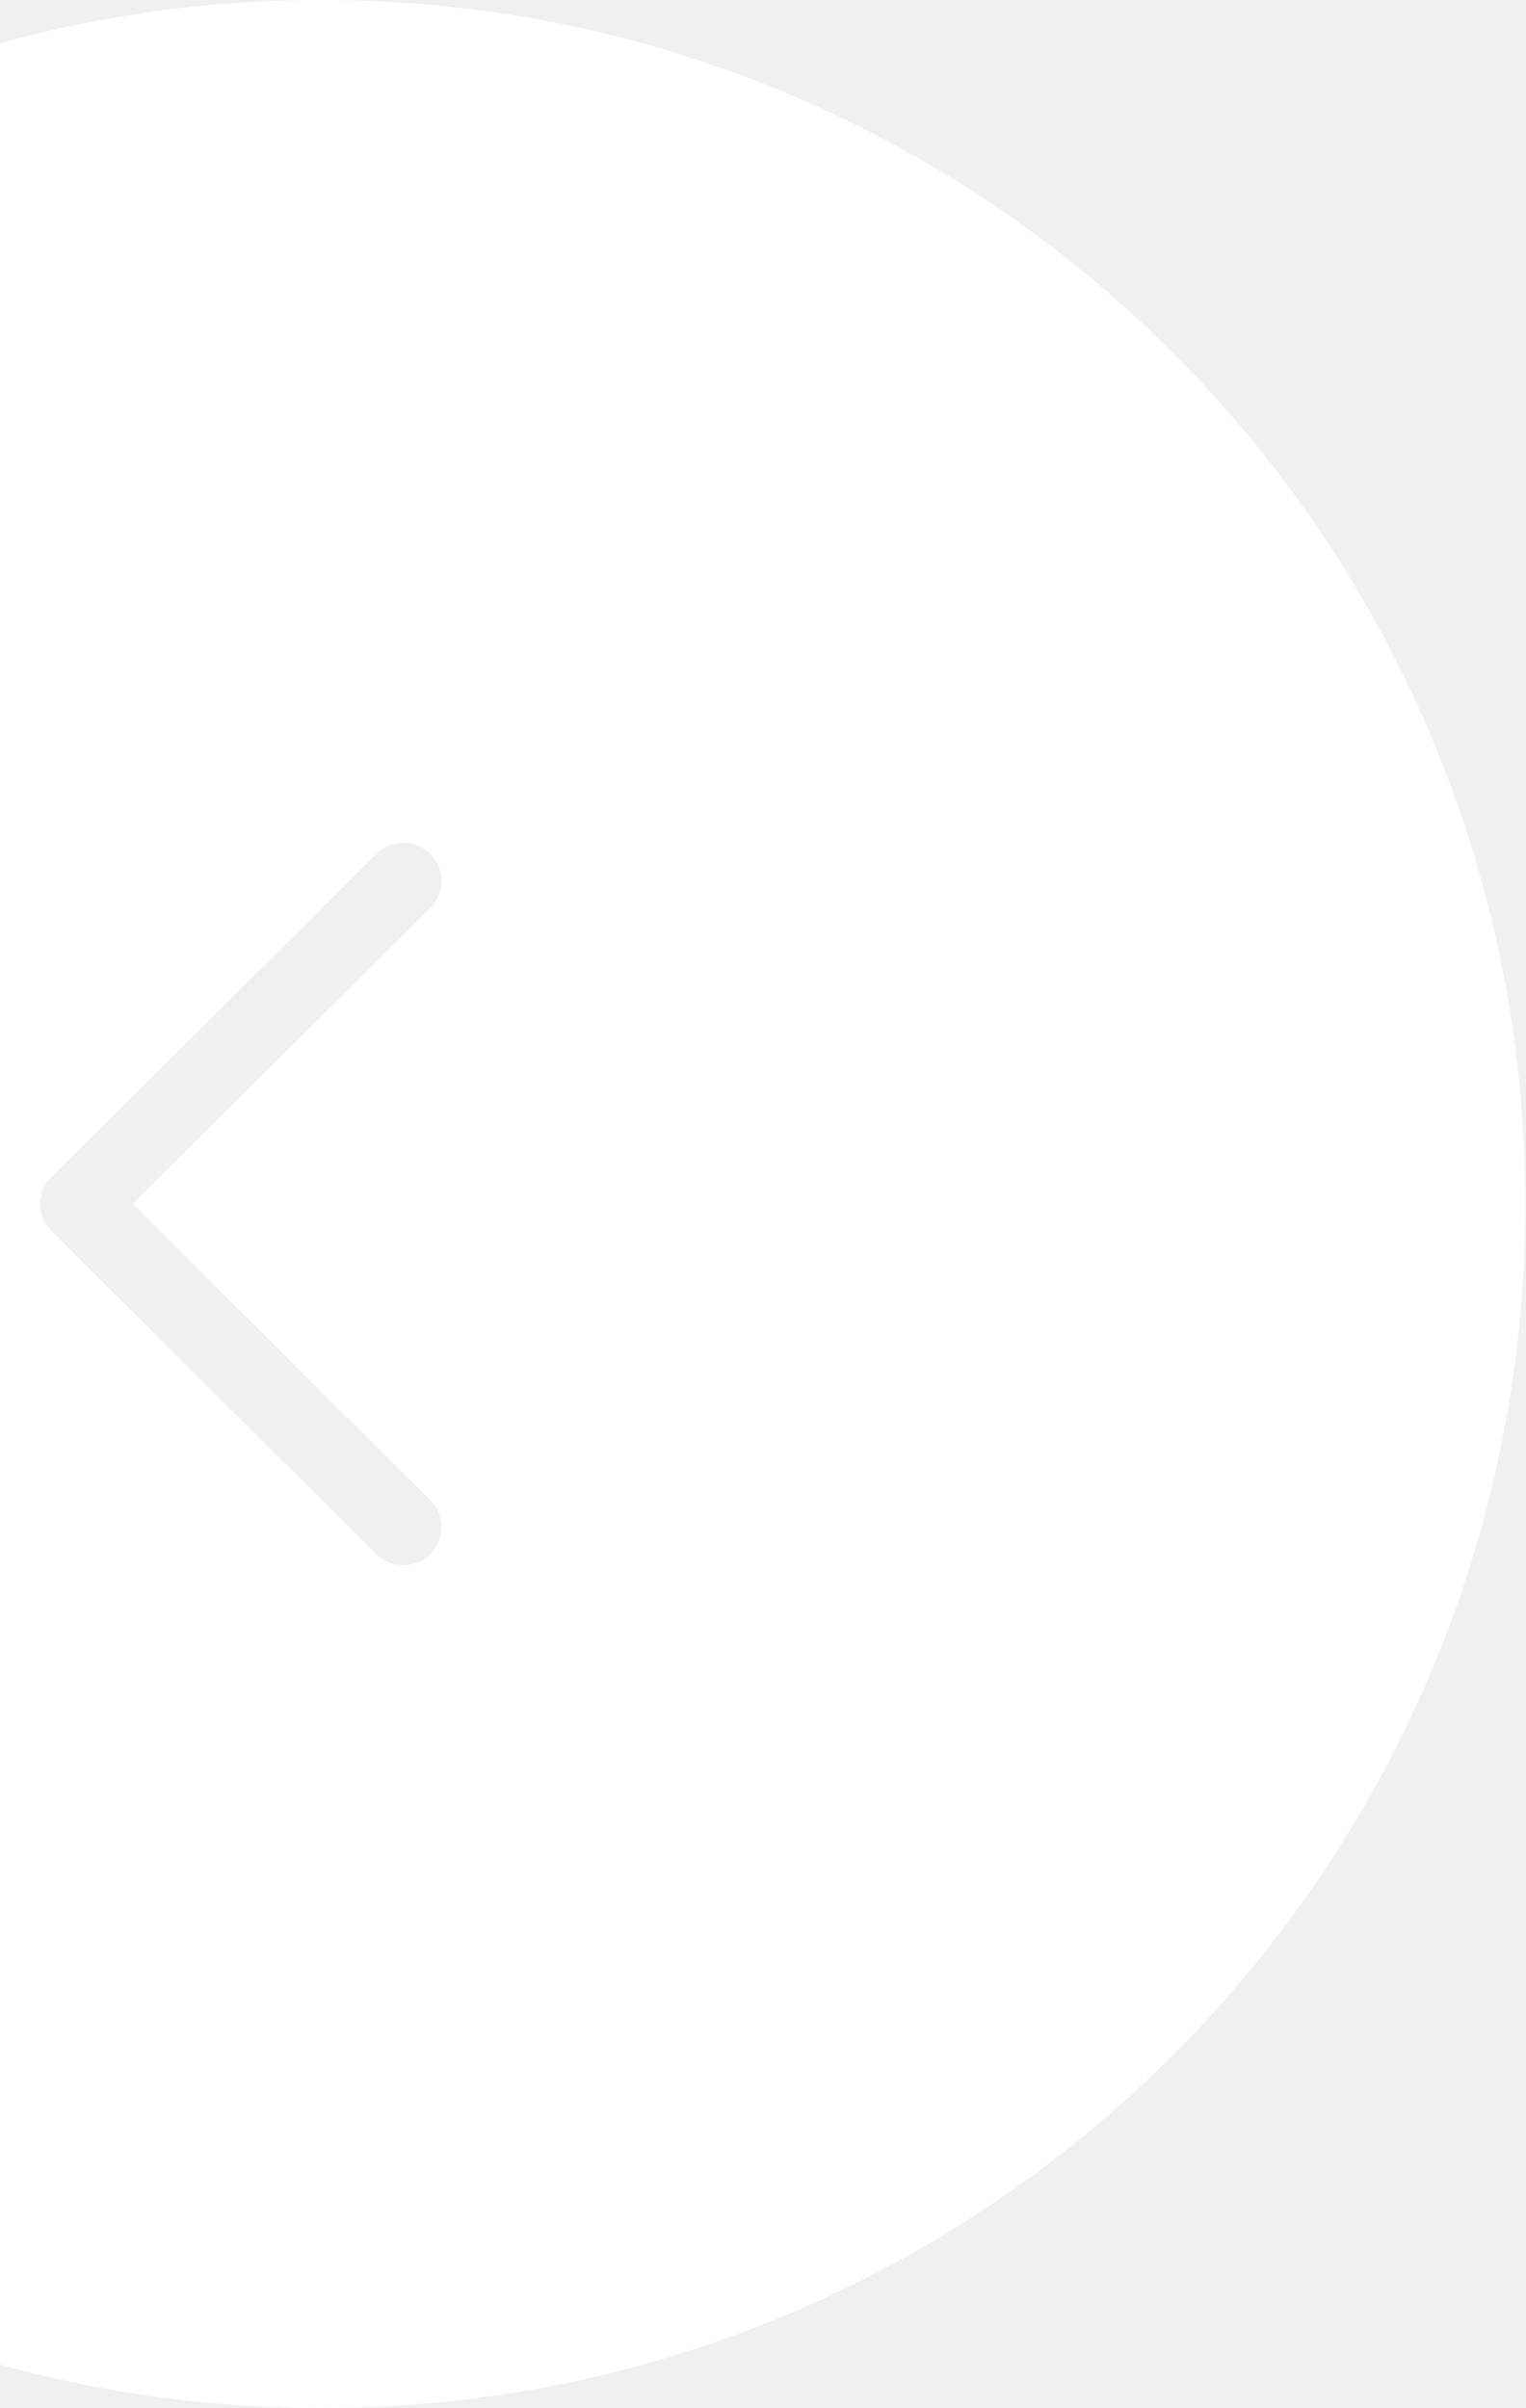
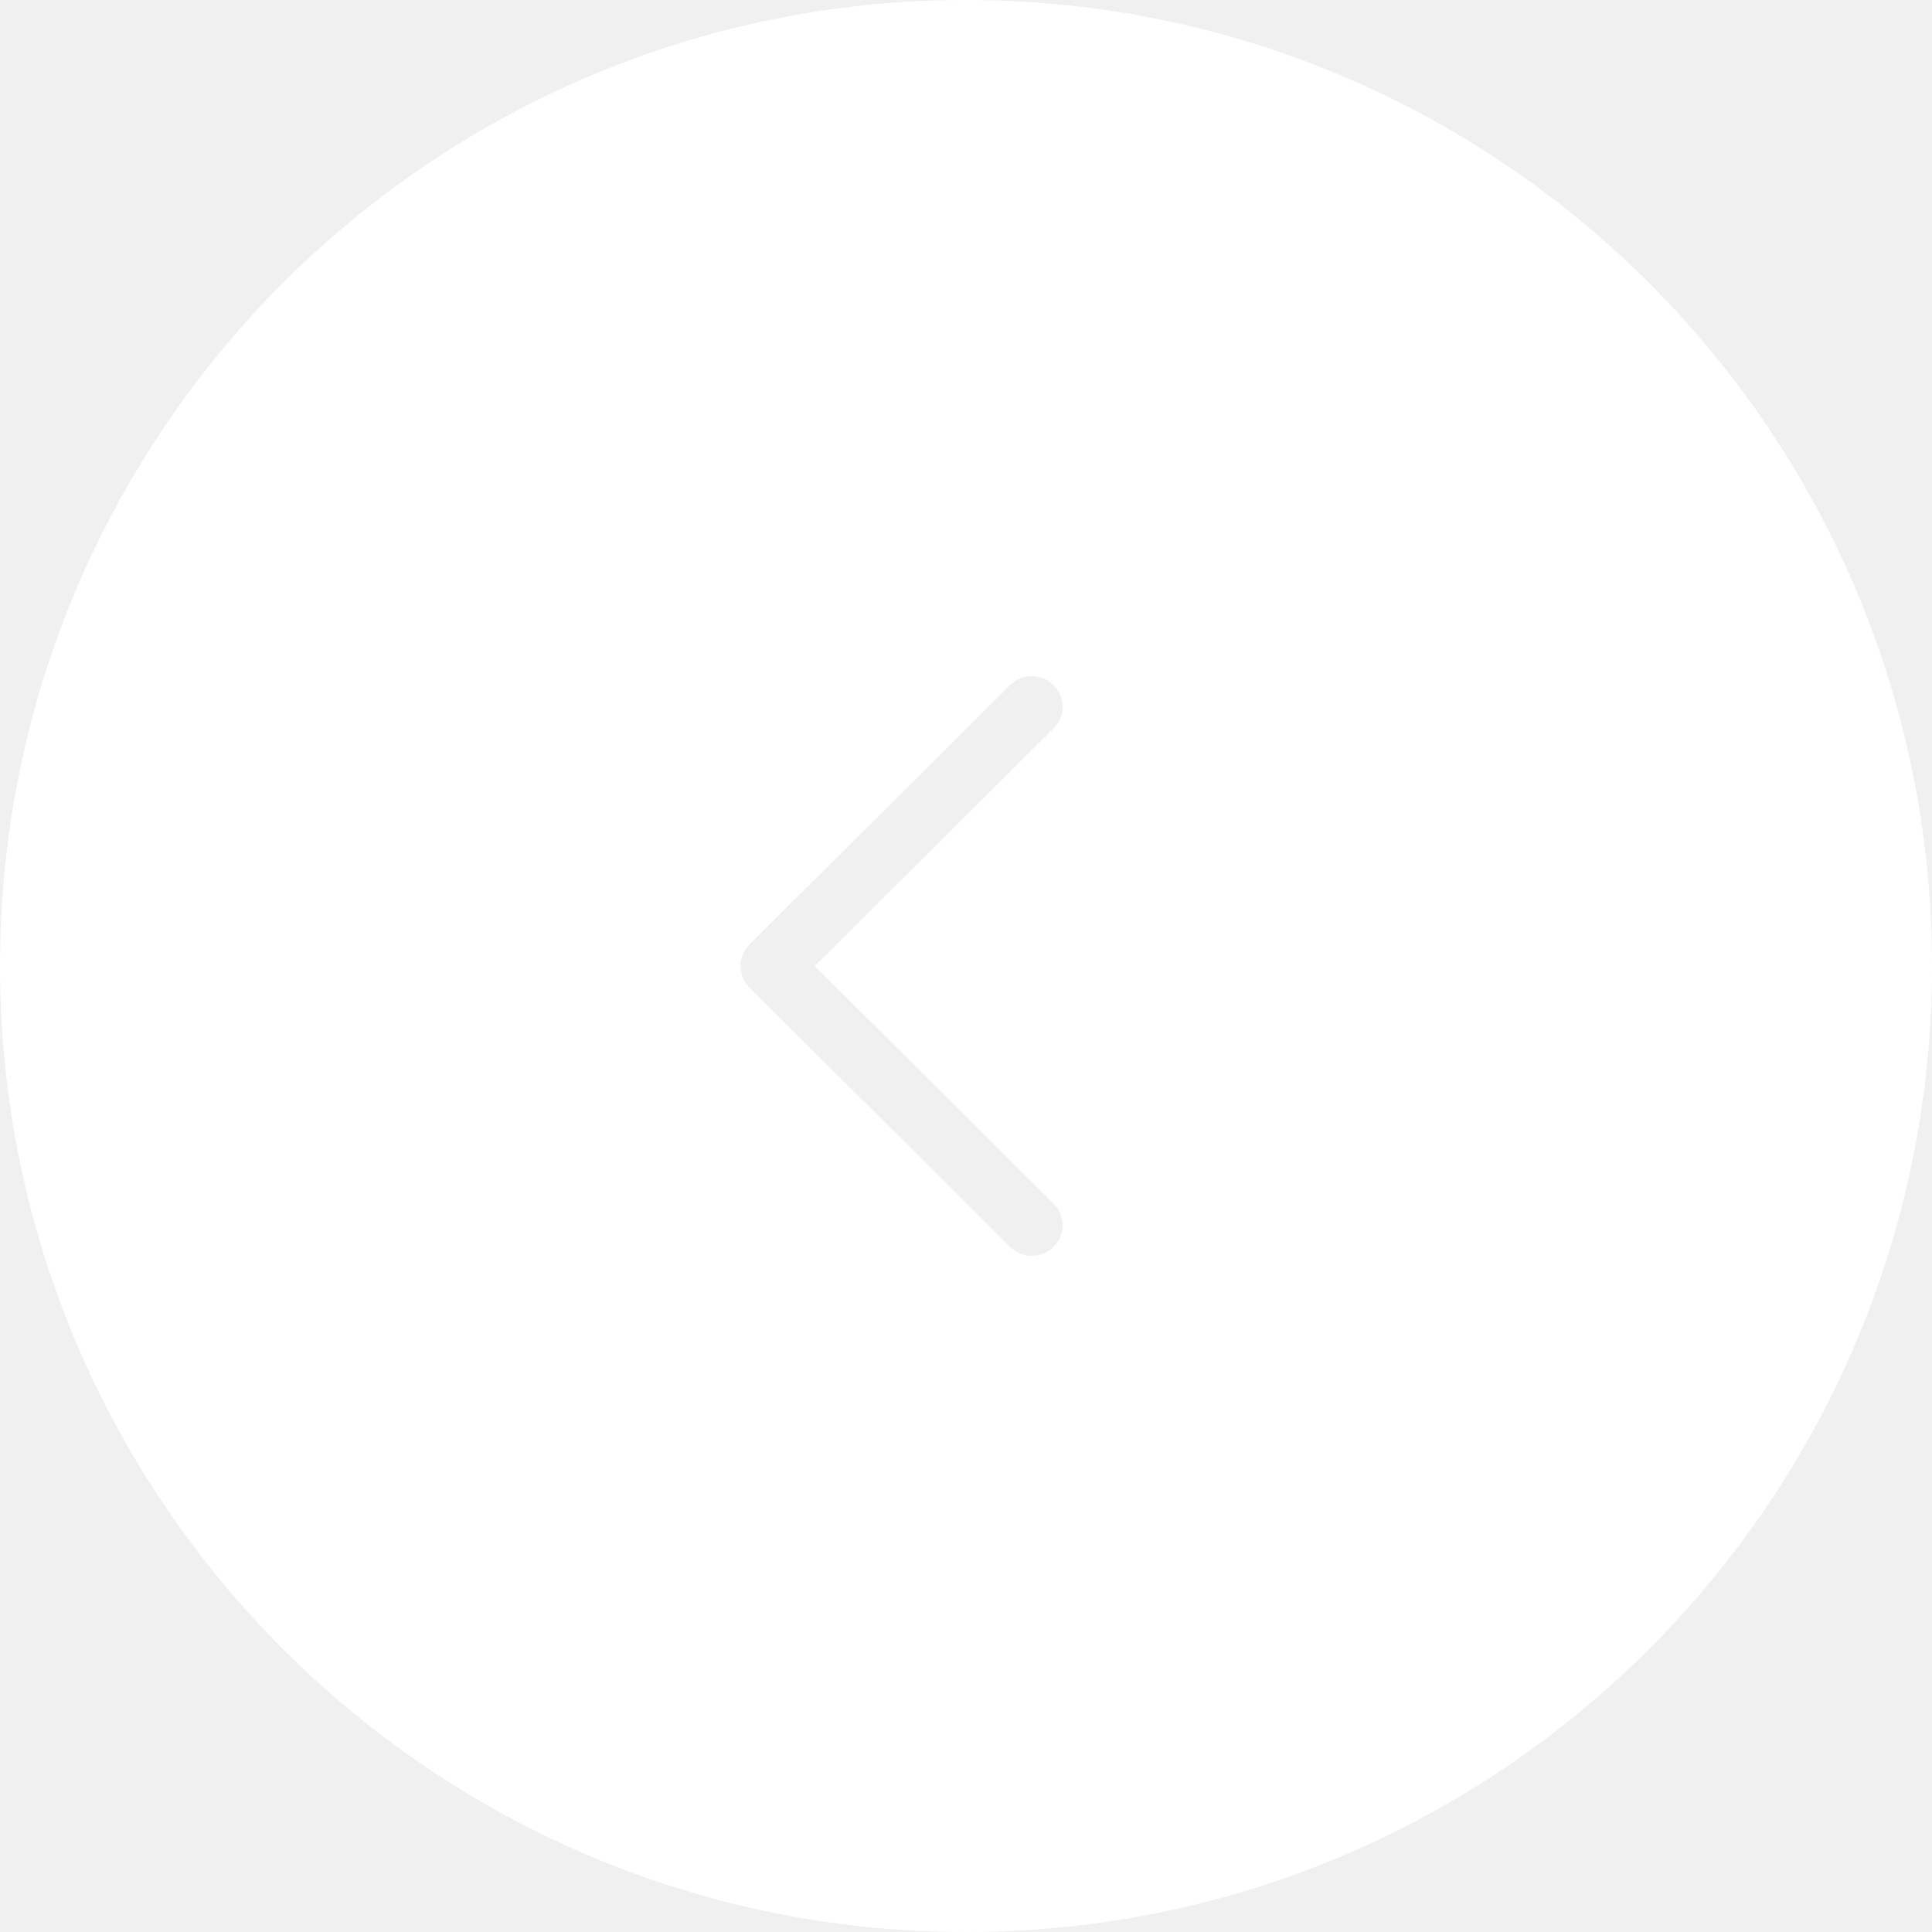
- <svg xmlns="http://www.w3.org/2000/svg" width="38" height="60" viewBox="0 0 38 60" fill="none">
-   <path fill-rule="evenodd" clip-rule="evenodd" d="M8 60C24.569 60 38 46.569 38 30C38 13.431 24.569 0 8 0C-8.569 0 -22 13.431 -22 30C-22 46.569 -8.569 60 8 60ZM3.305 30L10.72 37.378C11.093 37.749 11.093 38.351 10.72 38.722C10.347 39.093 9.743 39.093 9.37 38.722L1.28 30.672C0.907 30.301 0.907 29.699 1.28 29.328L9.37 21.278C9.743 20.907 10.347 20.907 10.72 21.278C11.093 21.649 11.093 22.251 10.72 22.622L3.305 30Z" fill="white" />
+ <svg xmlns="http://www.w3.org/2000/svg" width="60" height="60" viewBox="0 0 60 60" fill="none">
+   <path fill-rule="evenodd" clip-rule="evenodd" d="M30 60C46.569 60 60 46.569 60 30C60 13.431 46.569 0 30 0C13.431 0 0 13.431 0 30C0 46.569 13.431 60 30 60ZM25.305 30L32.72 37.378C33.093 37.749 33.093 38.351 32.72 38.722C32.347 39.093 31.743 39.093 31.37 38.722L23.28 30.672C22.907 30.301 22.907 29.699 23.28 29.328L31.37 21.278C31.743 20.907 32.347 20.907 32.72 21.278C33.093 21.649 33.093 22.251 32.72 22.622L25.305 30Z" fill="white" />
</svg>
